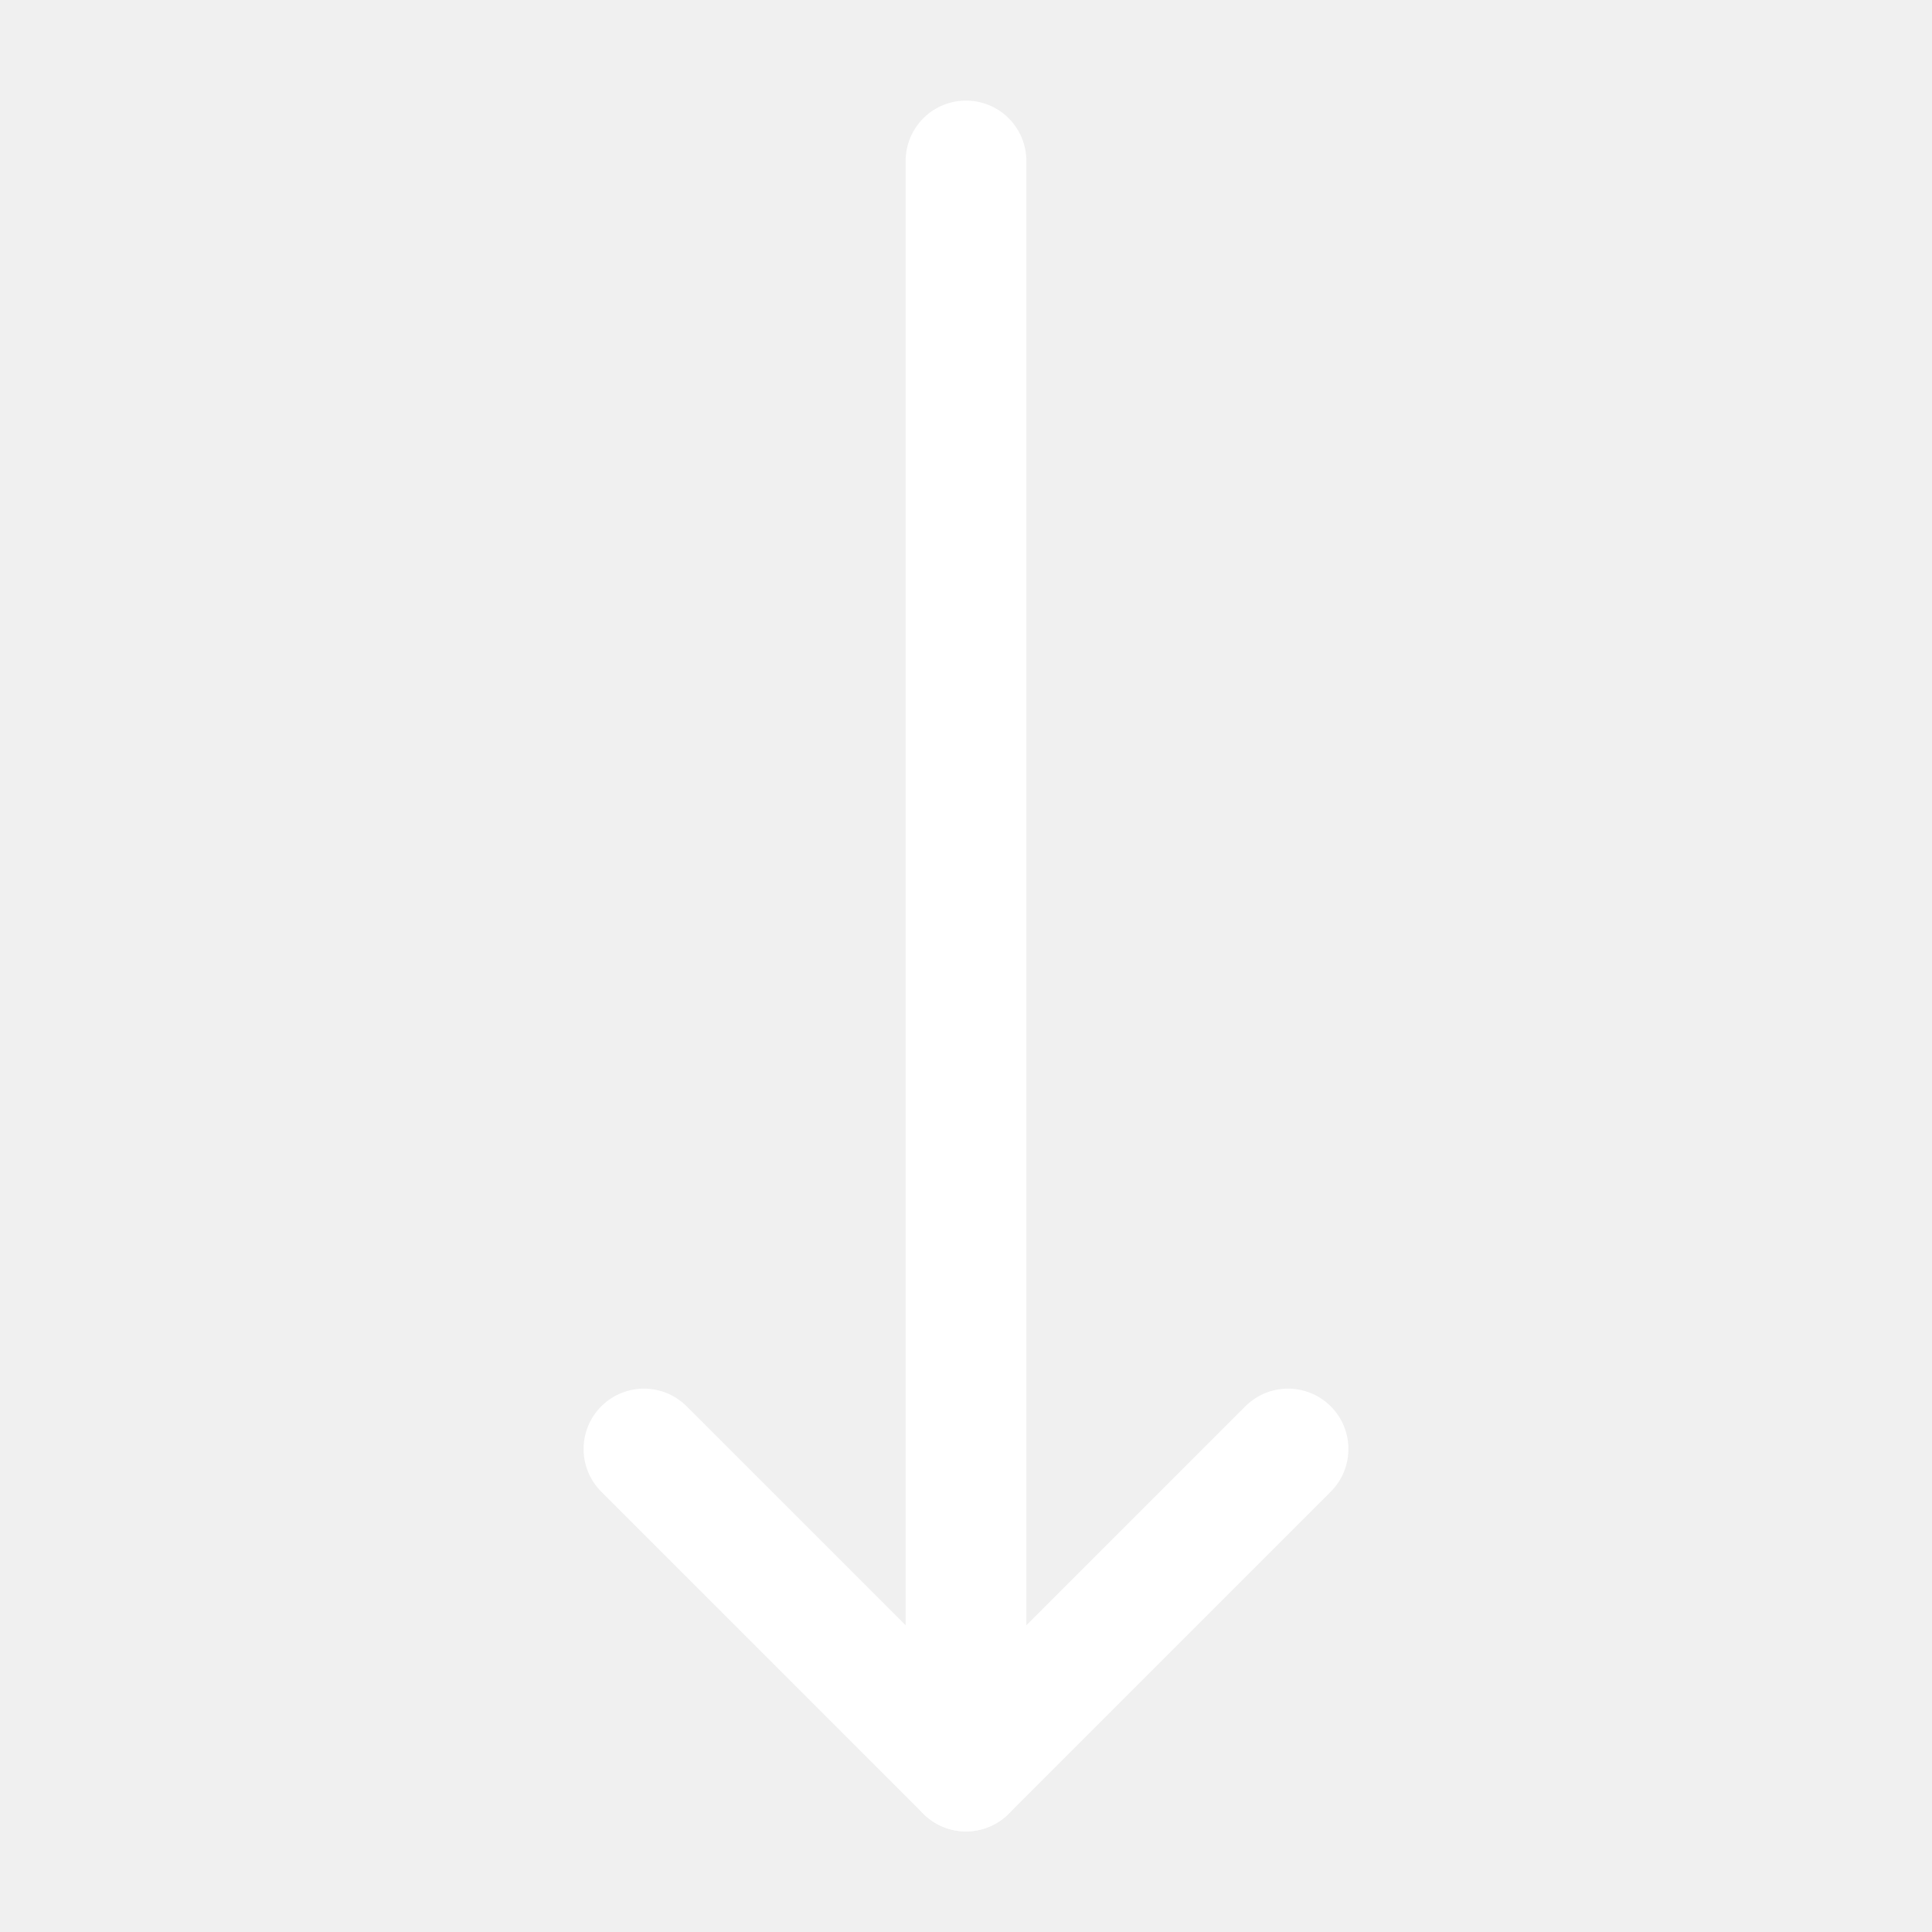
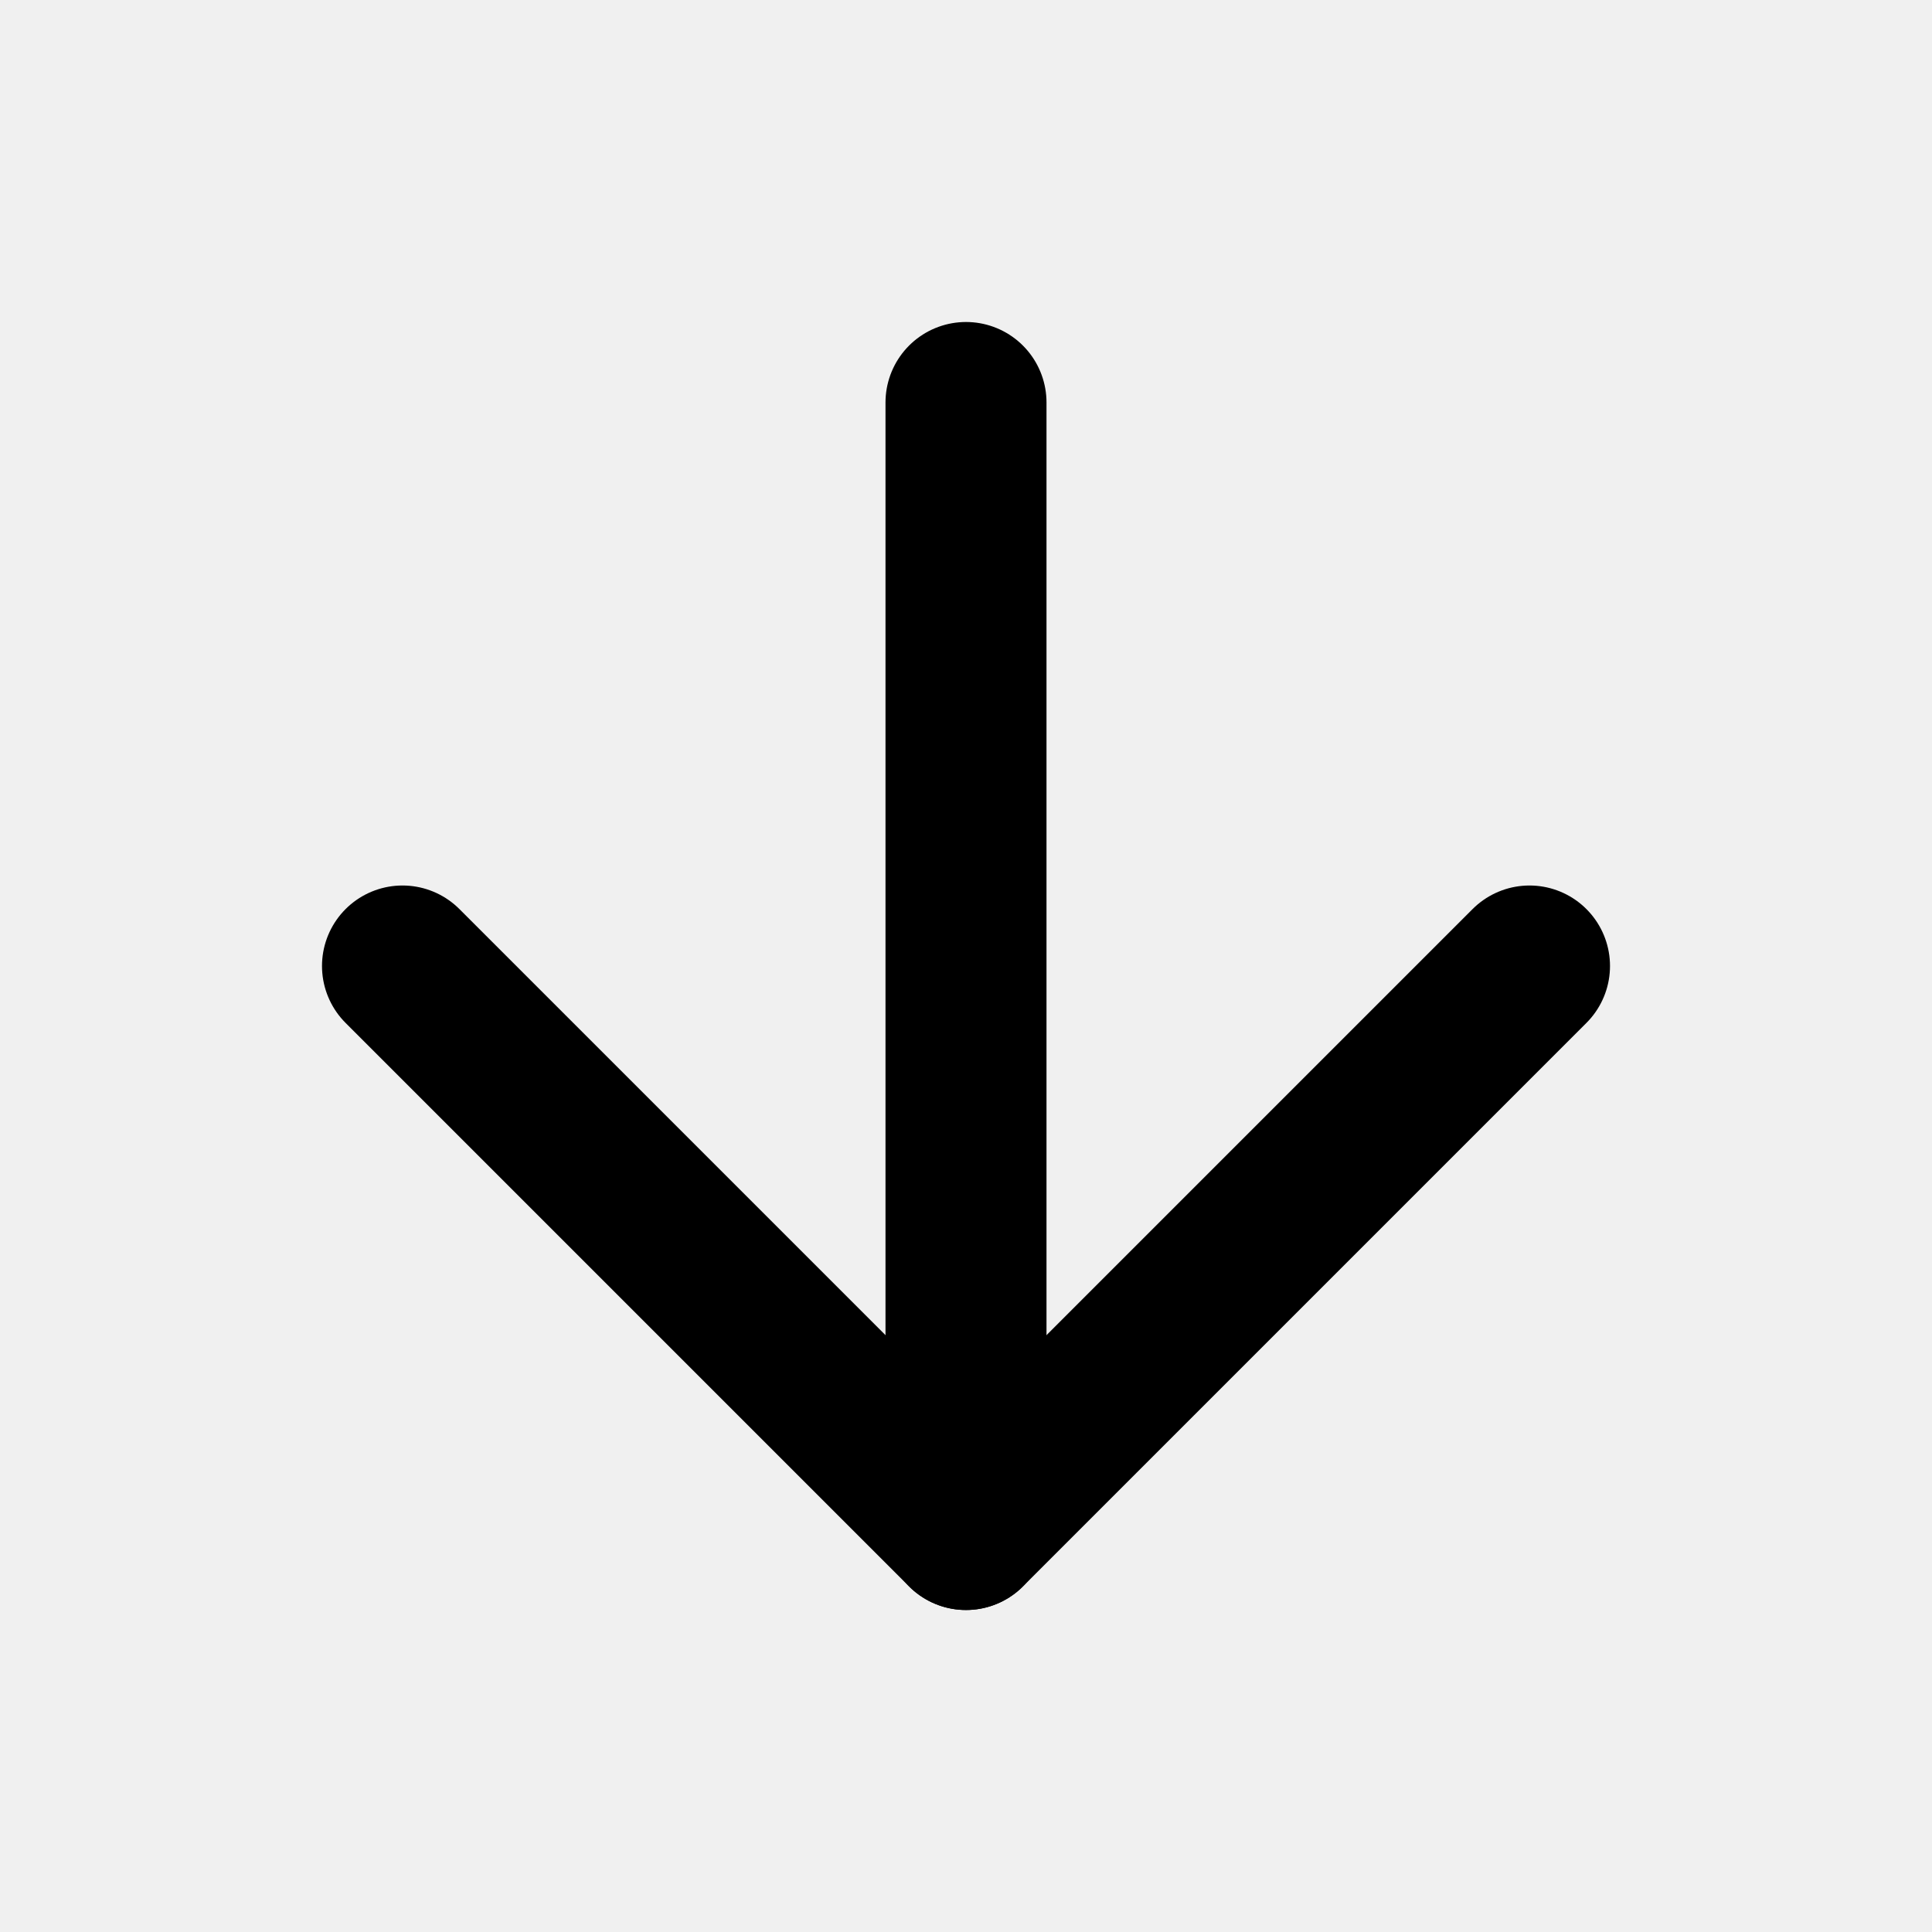
- <svg xmlns="http://www.w3.org/2000/svg" width="16" height="16" viewBox="0 0 16 16" fill="none">
-   <path d="M5.333 12L8 14.667L10.667 12" stroke="white" stroke-linecap="round" stroke-linejoin="round" />
-   <path d="M8 1.333V14.667" stroke="white" stroke-linecap="round" stroke-linejoin="round" />
+ <svg xmlns="http://www.w3.org/2000/svg" class="lucide lucide-arrow-down" viewBox="0 0 24 24" fill="none" stroke="currentColor" stroke-width="2" stroke-linecap="round" stroke-linejoin="round">
+   <path d="M12 5v14" />
+   <path d="m19 12-7 7-7-7" />
</svg>
